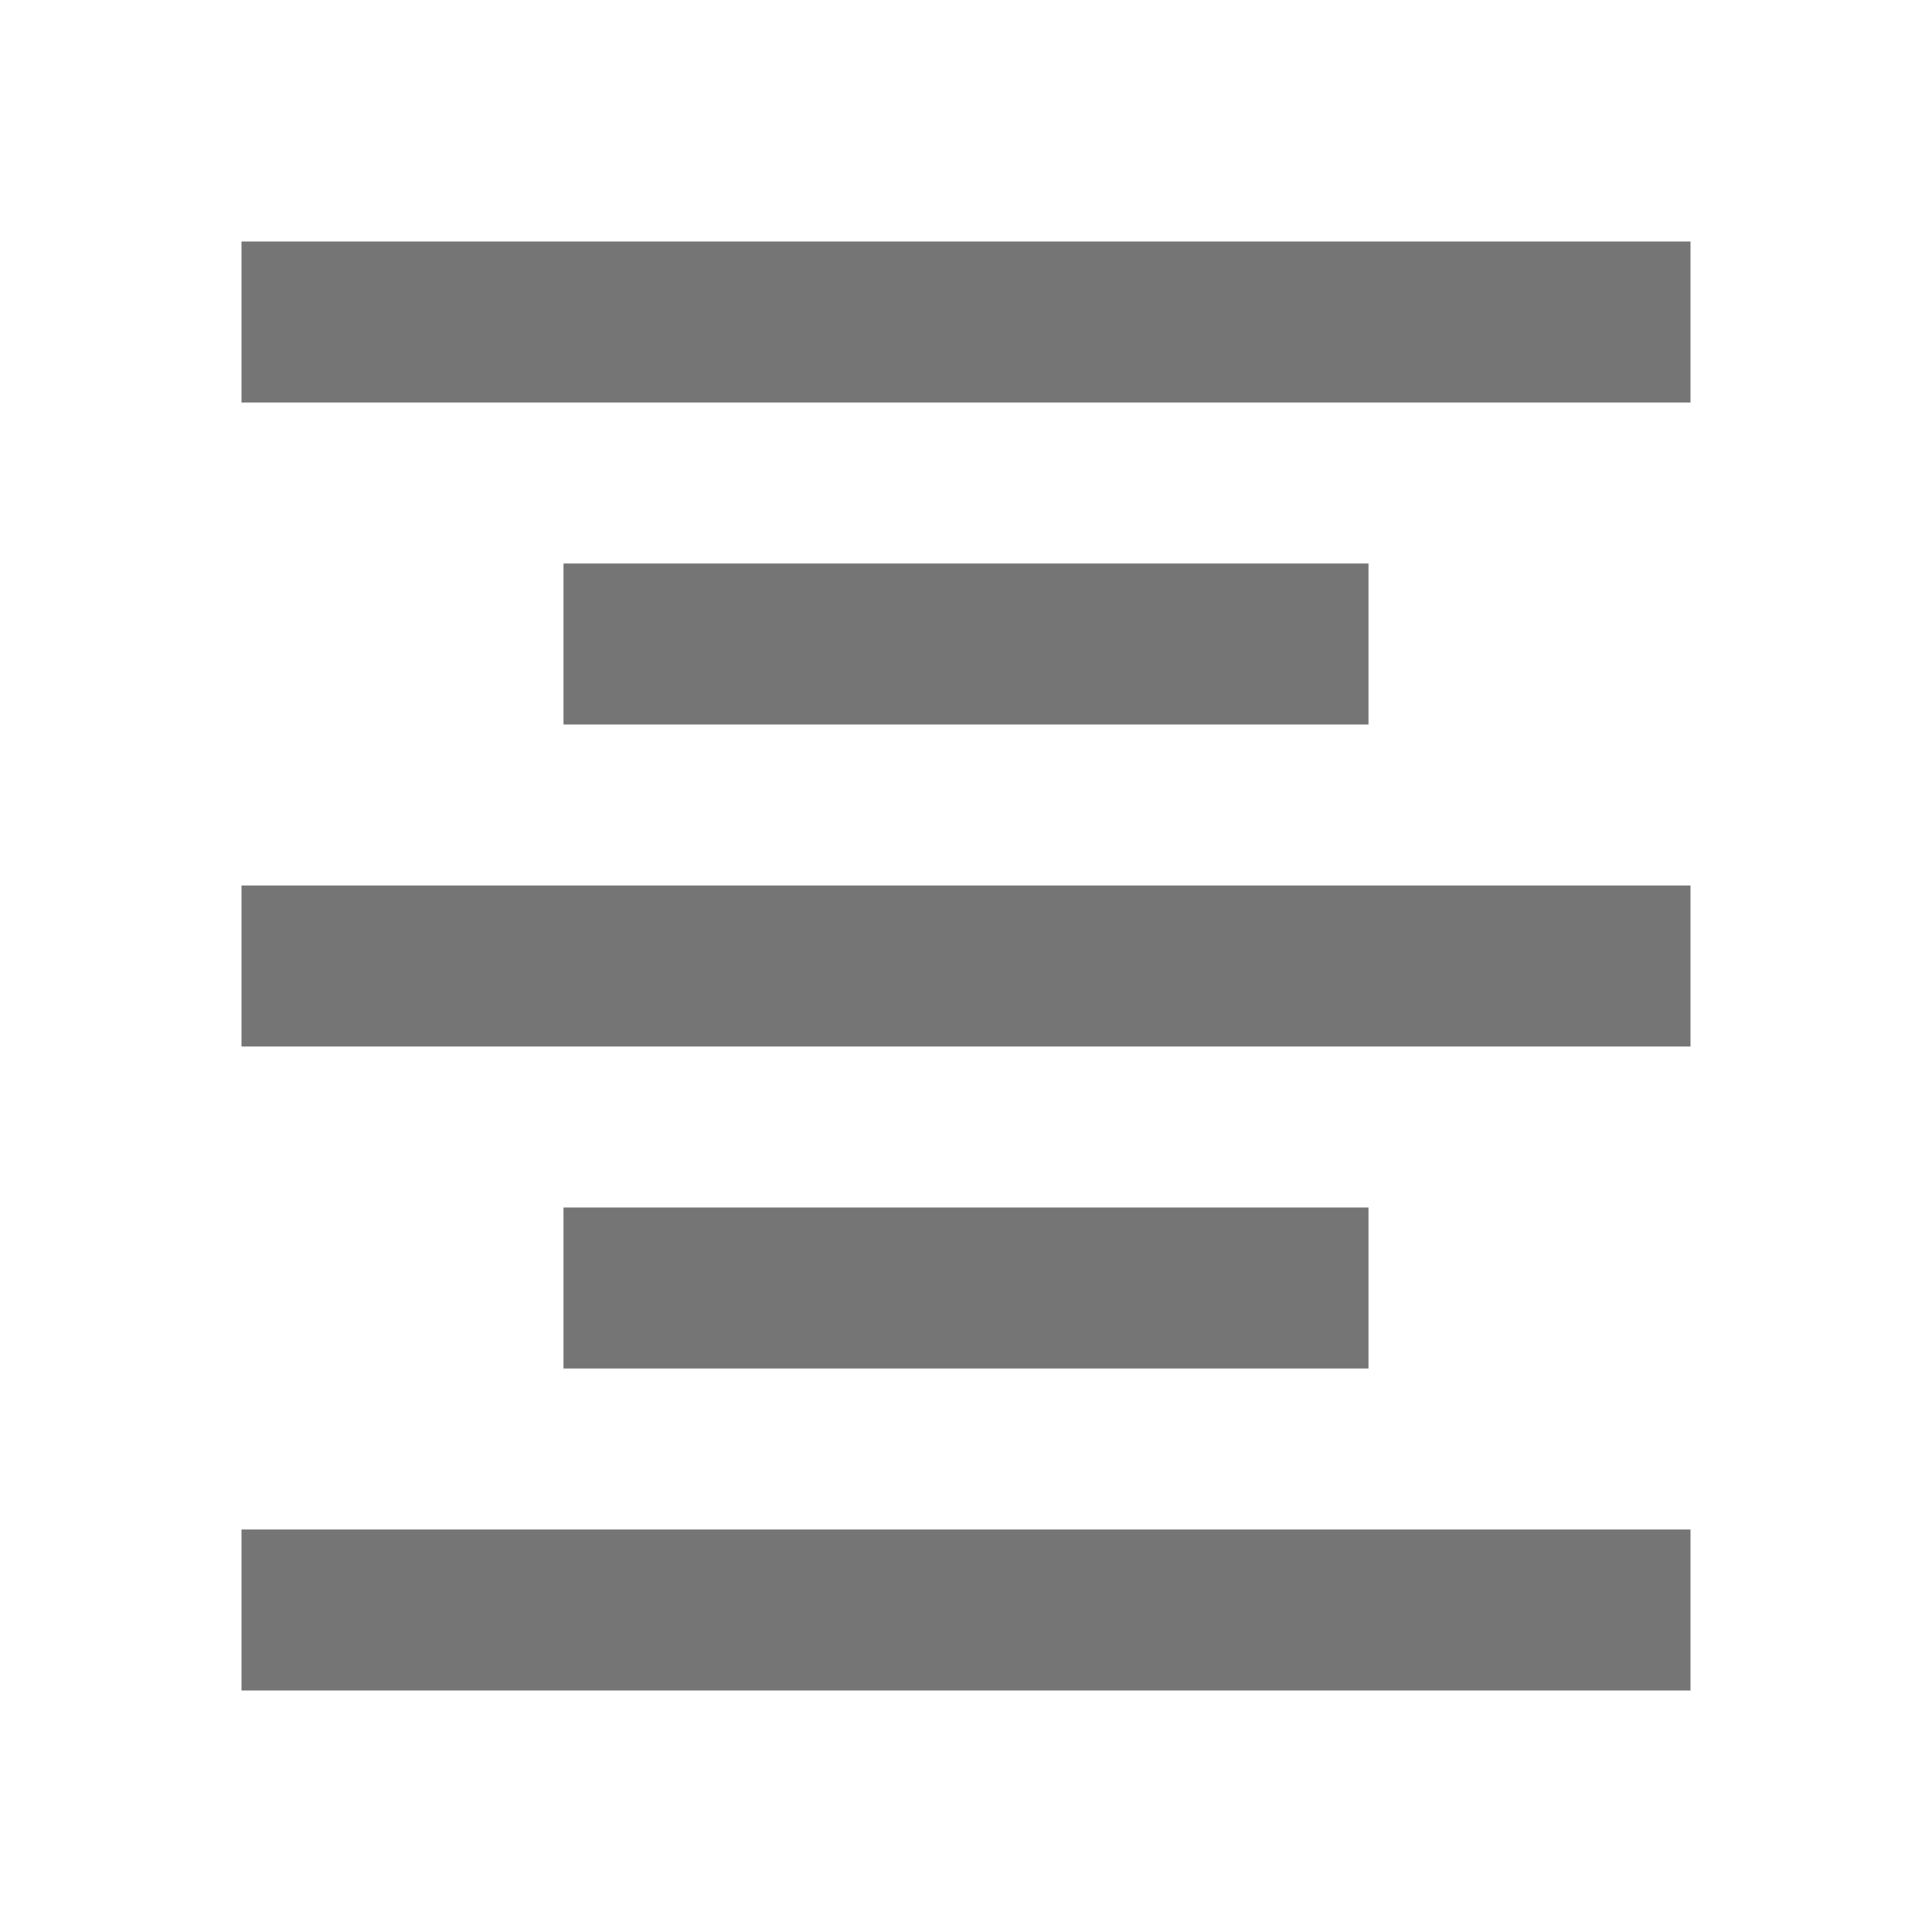
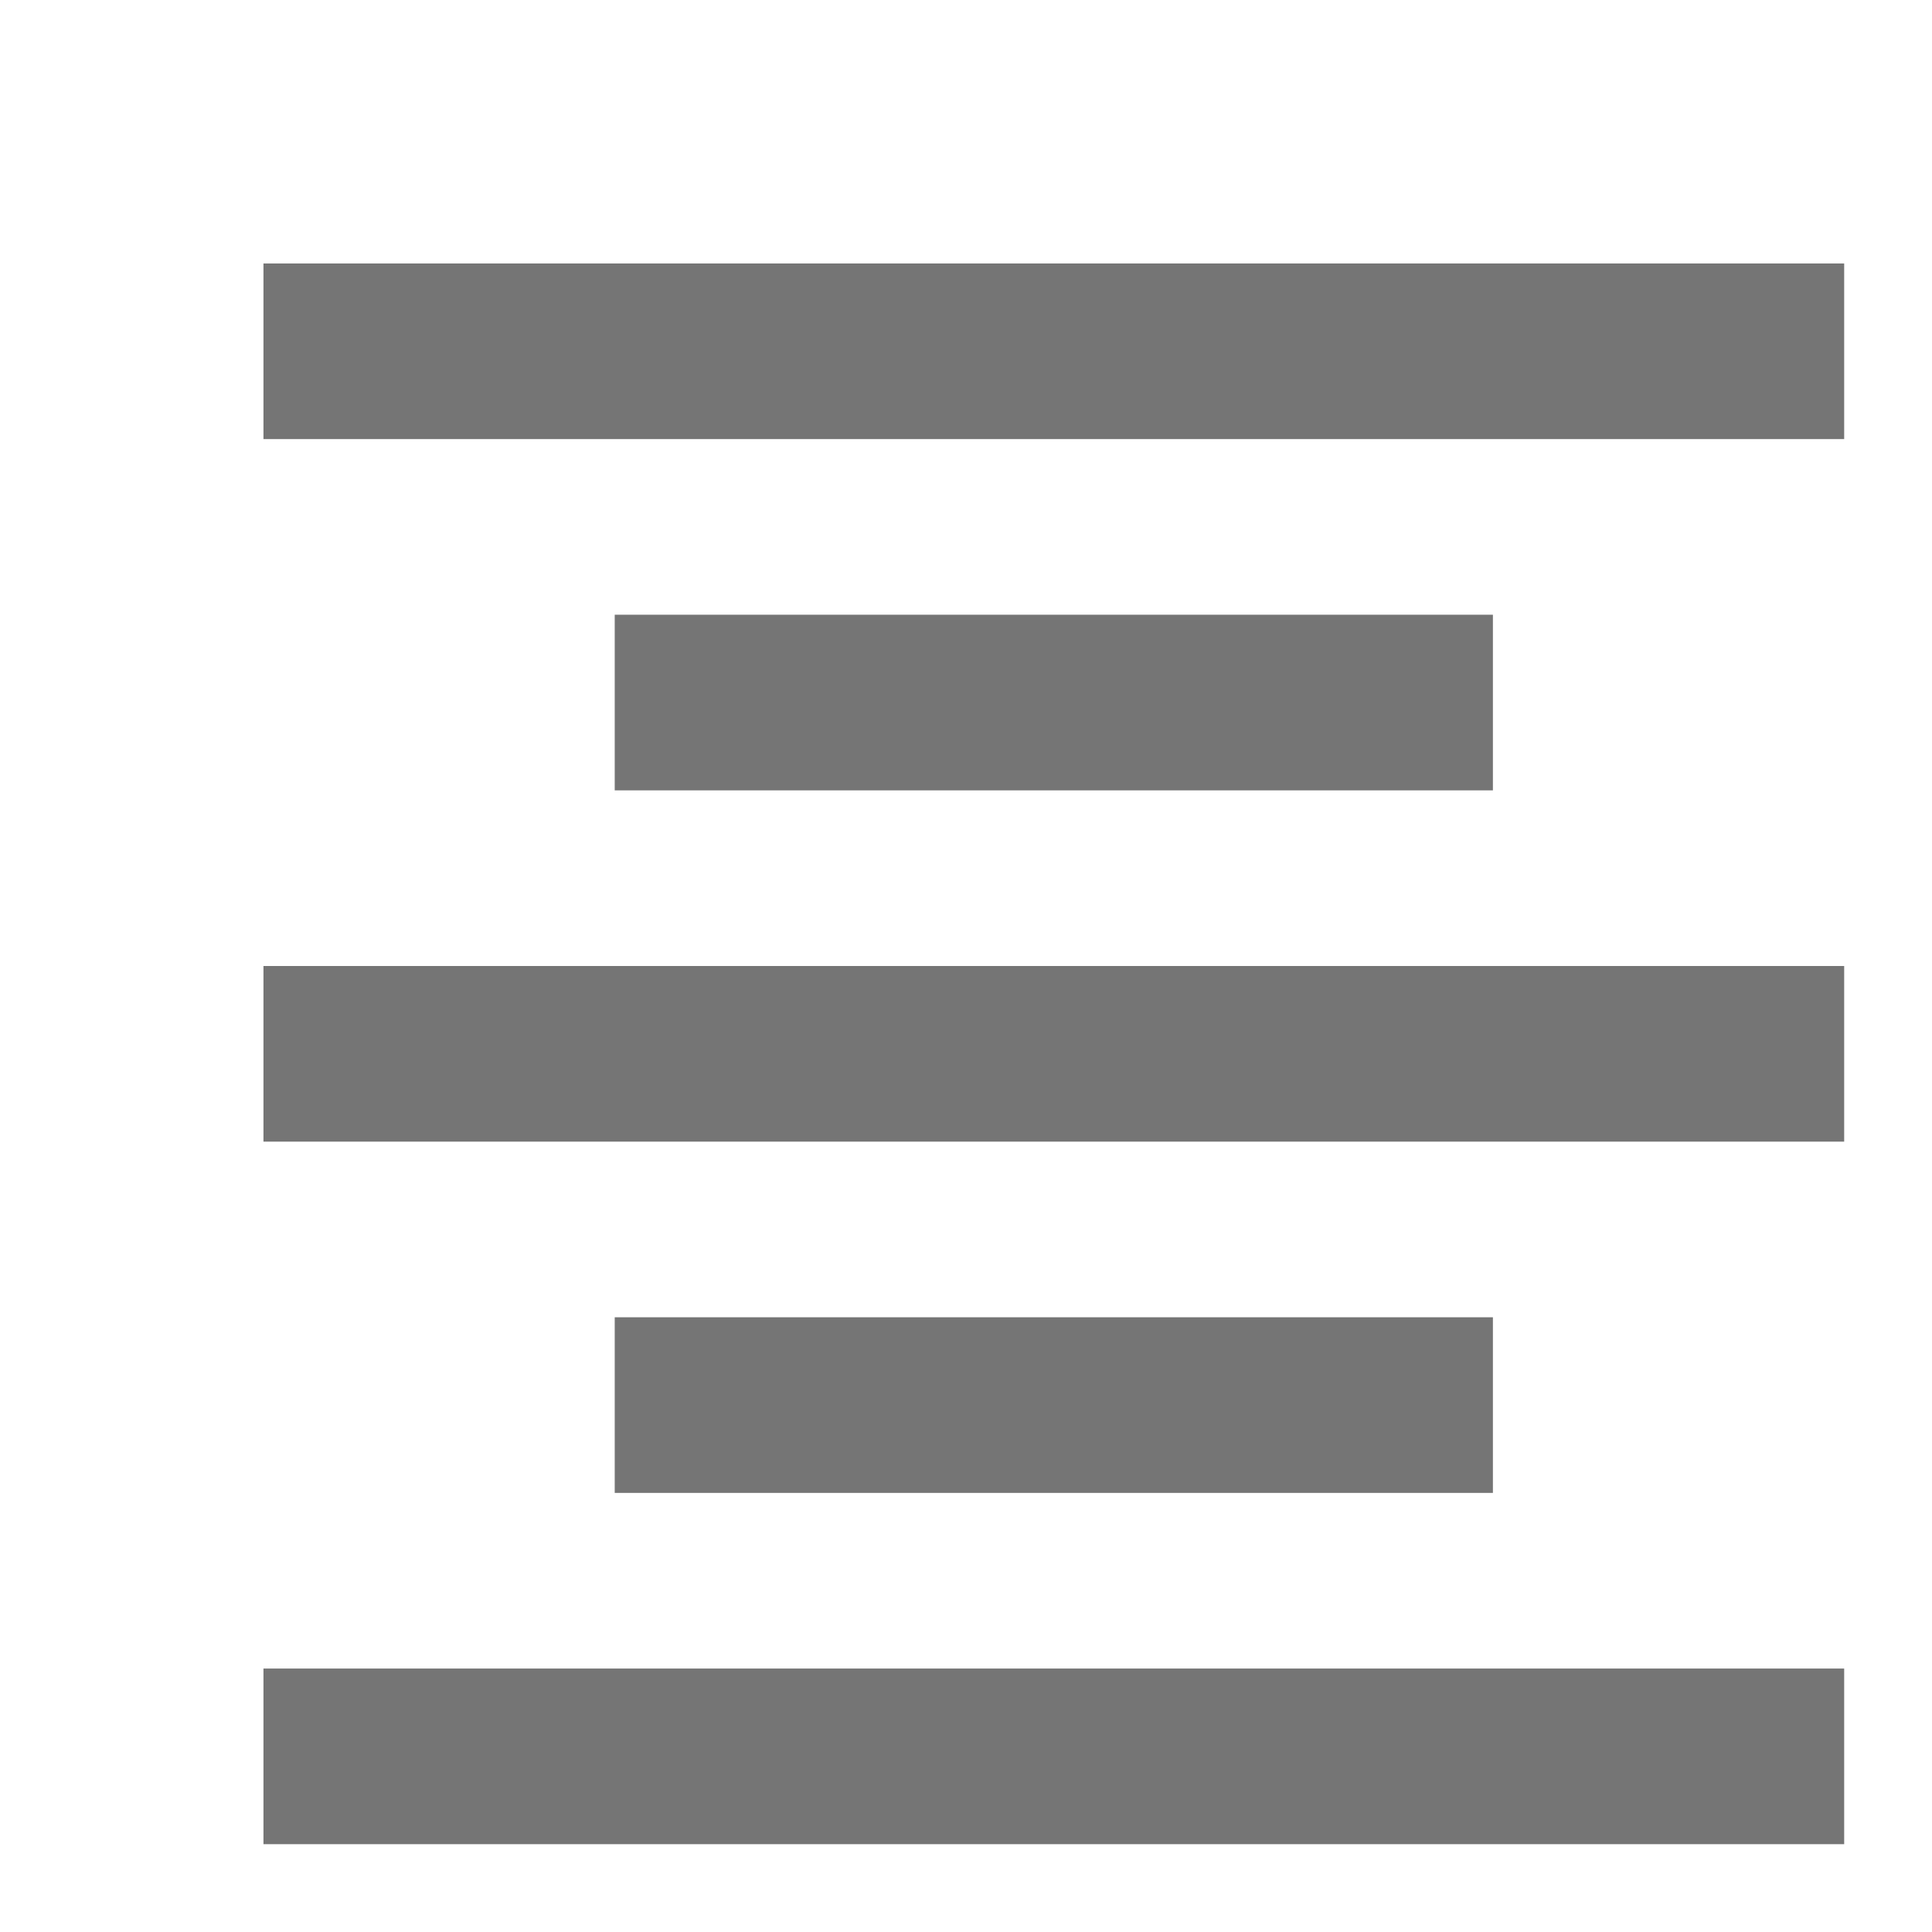
- <svg xmlns="http://www.w3.org/2000/svg" fill="#757575" version="1.1" width="24" height="24" viewBox="0 0 24 24">
+ <svg xmlns="http://www.w3.org/2000/svg" fill="#757575" version="1.1" width="22" height="22" viewBox="0 0 22 22">
  <path d="M3,3H21V5H3V3M7,7H17V9H7V7M3,11H21V13H3V11M7,15H17V17H7V15M3,19H21V21H3V19Z" />
</svg>
